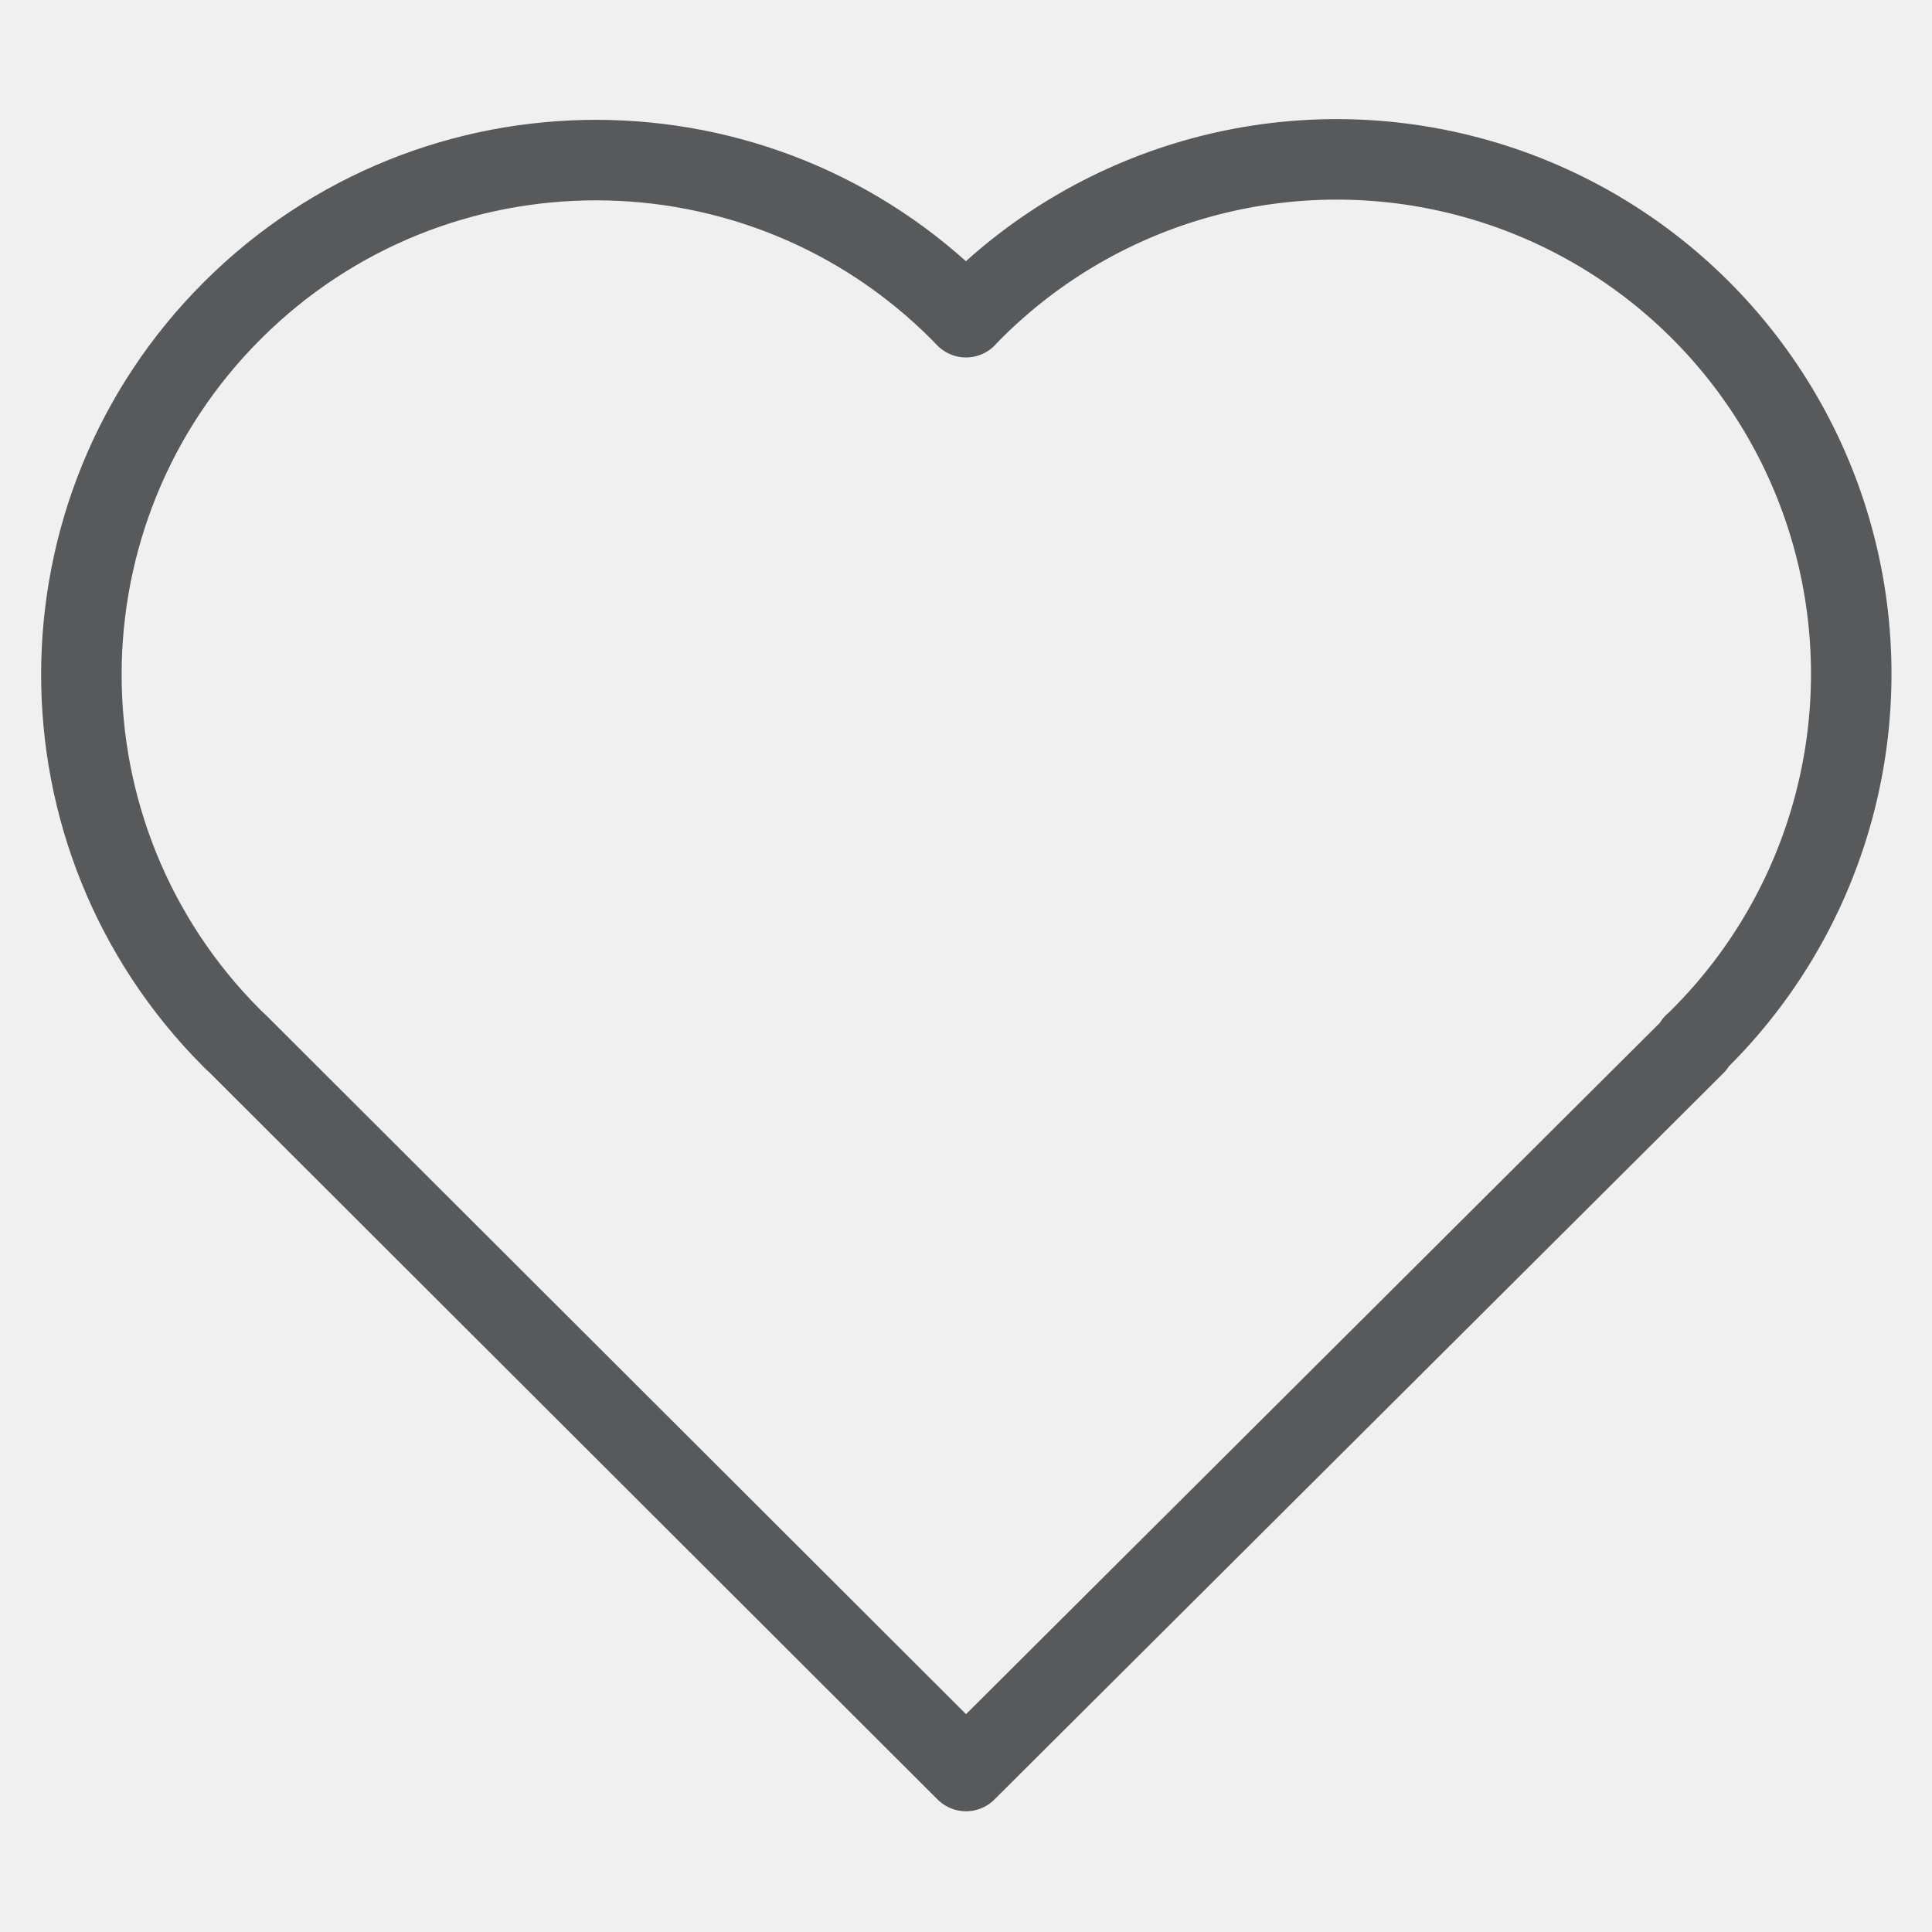
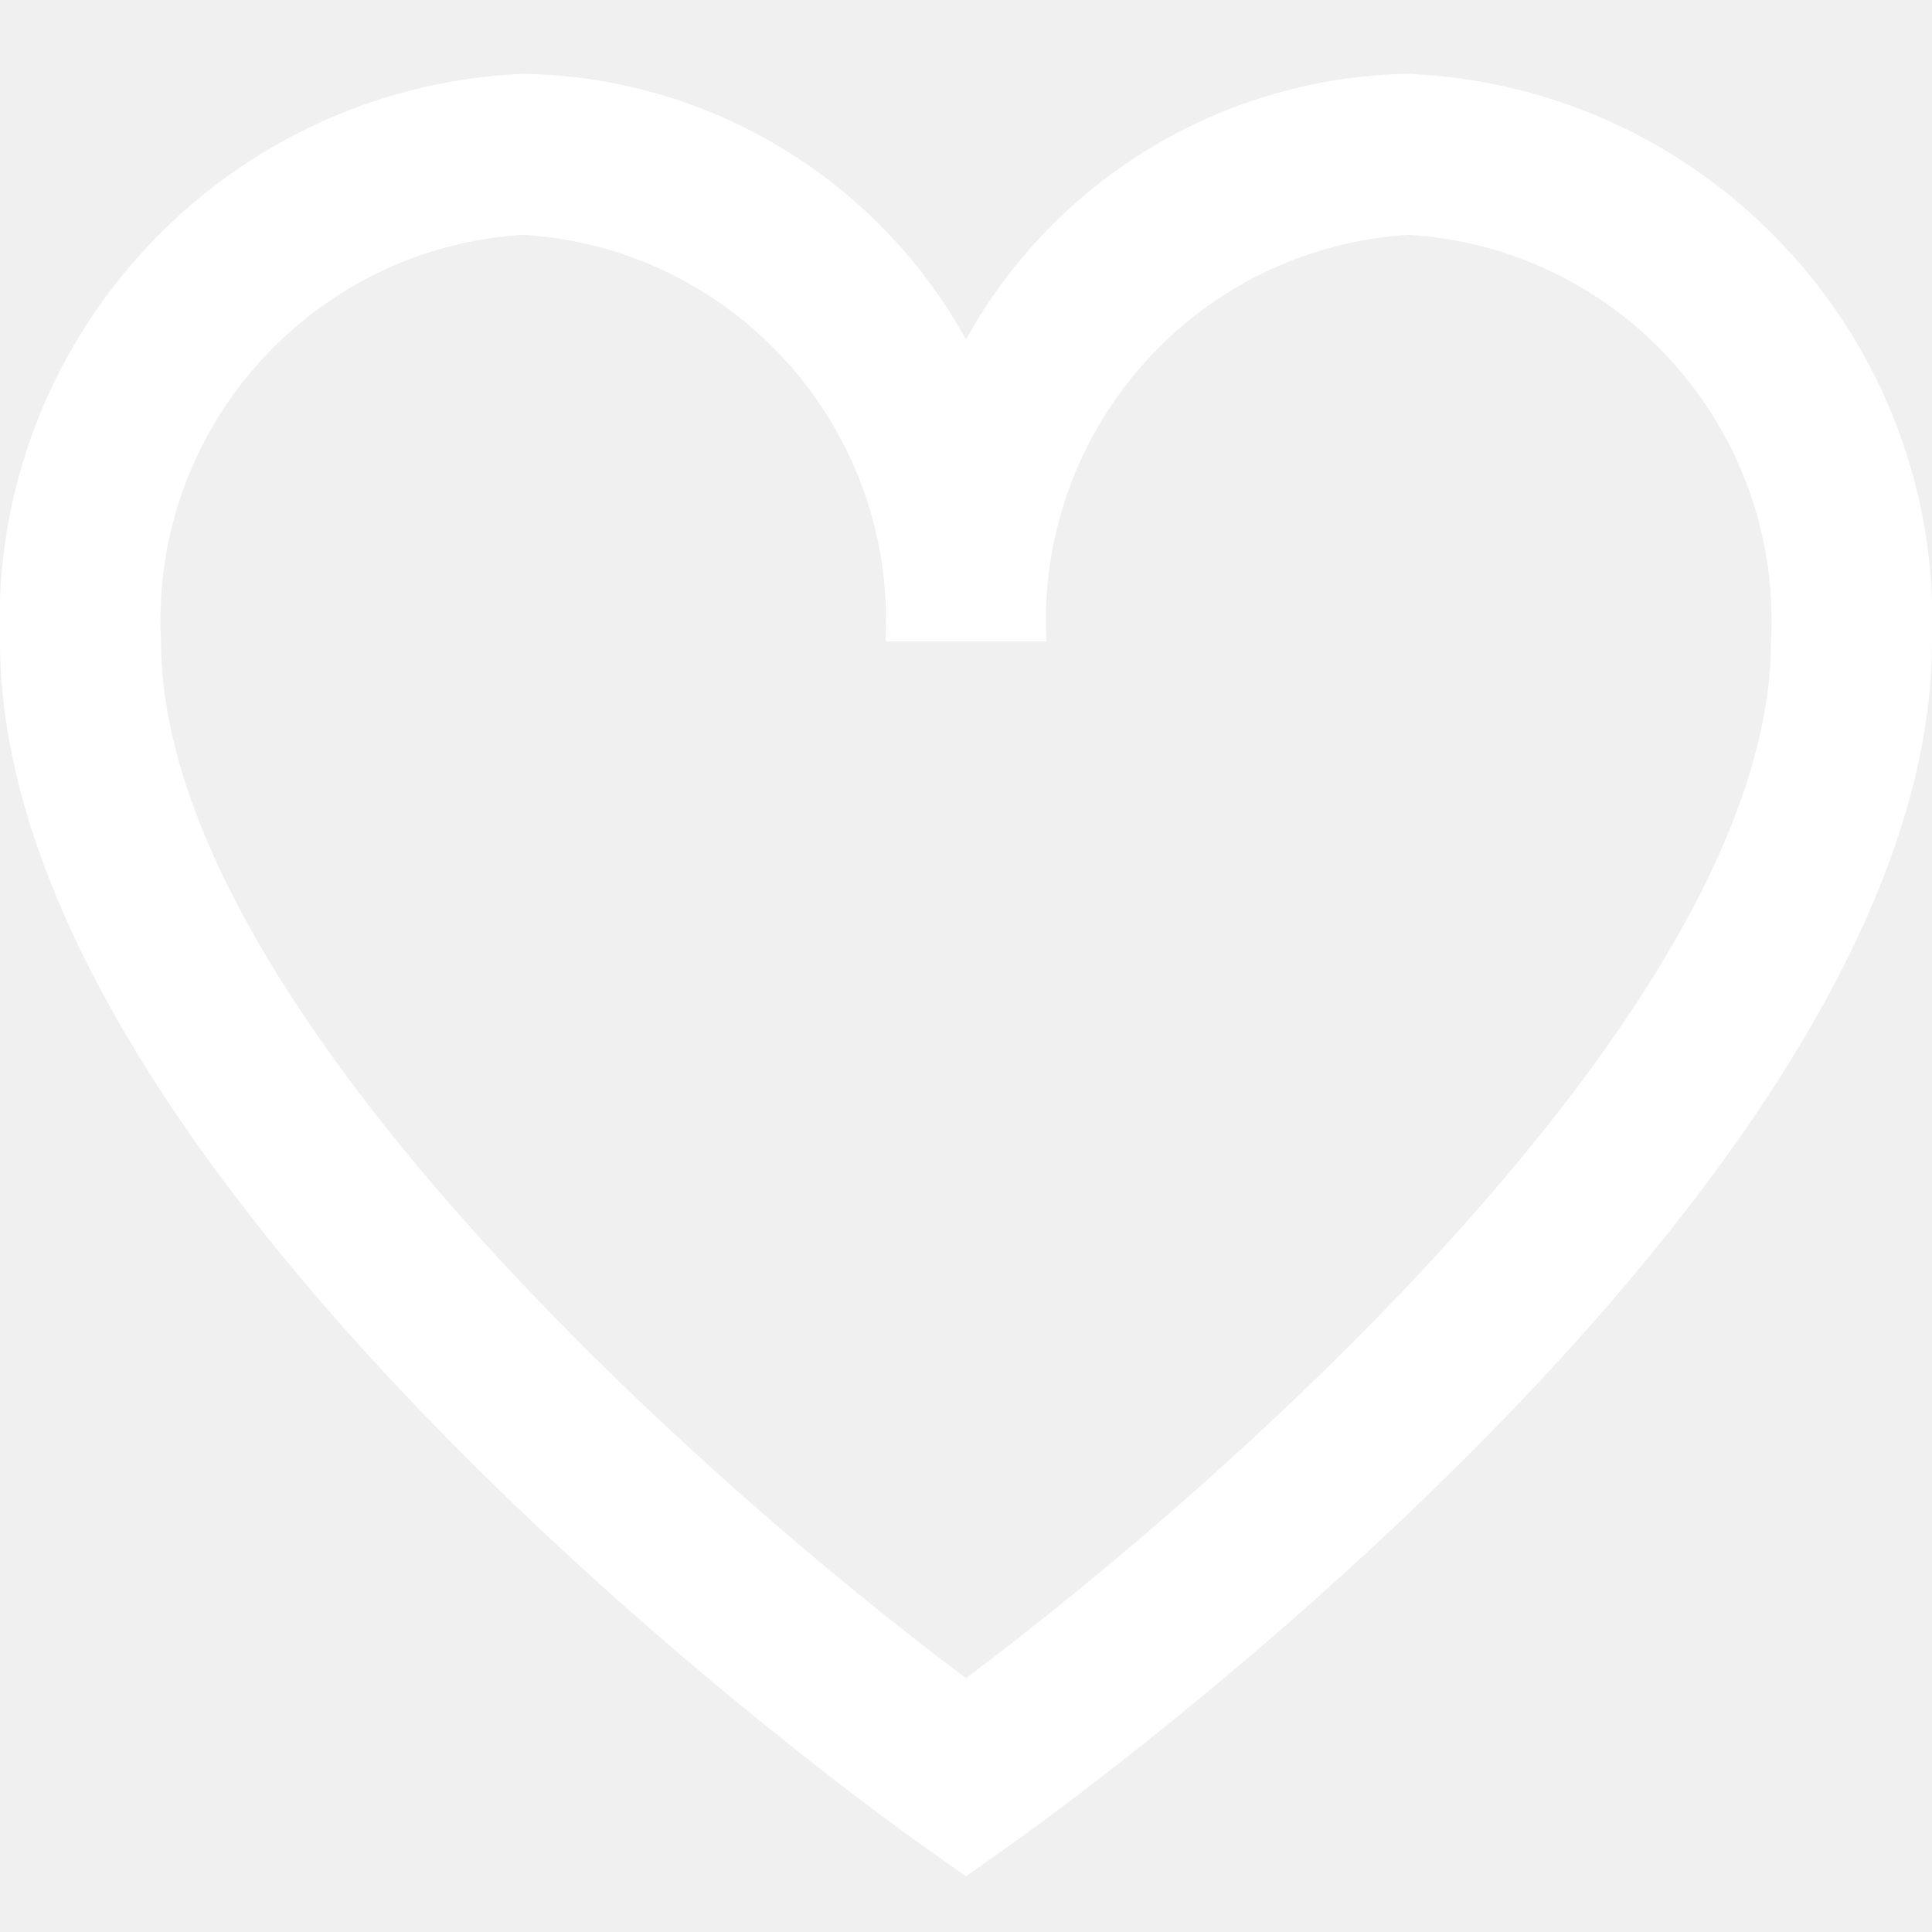
- <svg xmlns="http://www.w3.org/2000/svg" width="96px" height="96px" viewBox="0 0 96 96">
-   <defs>
-     <clipPath id="clip-heart">
-       <rect width="96" height="96" />
-     </clipPath>
-   </defs>
-   <g id="heart" clip-path="url(#clip-heart)">
-     <g id="pills" transform="translate(-116 -232)">
-       <g id="Group_150" data-name="Group 150">
-         <path id="Path_180" data-name="Path 180" d="M164,247.762c-.092-.1-.184-.194-.276-.286A25.568,25.568,0,1,0,127.5,283.57c.1.1.2.2.316.3h0L164,320l36.224-36.093-.041-.041c.112-.092.214-.194.316-.3a25.568,25.568,0,1,0-36.223-36.094C164.184,247.568,164.092,247.66,164,247.762Z" fill="none" stroke="#58595b" stroke-linecap="round" stroke-linejoin="round" stroke-width="4" />
-       </g>
+ <svg xmlns="http://www.w3.org/2000/svg" version="1.1" width="512" height="512" x="0" y="0" viewBox="0 0 24 24" style="enable-background:new 0 0 512 512" xml:space="preserve">
+   <g>
+     <g id="_01_align_center" data-name="01 align center">
+       <path d="M17.5.917a6.4,6.4,0,0,0-5.5,3.3A6.4,6.4,0,0,0,6.5.917,6.8,6.8,0,0,0,0,7.967c0,6.775,10.956,14.6,11.422,14.932l.578.409.578-.409C13.044,22.569,24,14.742,24,7.967A6.8,6.8,0,0,0,17.5.917ZM12,20.846c-3.253-2.43-10-8.4-10-12.879a4.8,4.8,0,0,1,4.5-5.05A4.8,4.8,0,0,1,11,7.967h2a4.8,4.8,0,0,1,4.5-5.05A4.8,4.8,0,0,1,22,7.967C22,12.448,15.253,18.416,12,20.846Z" fill="#ffffff" data-original="#000000" />
    </g>
  </g>
</svg>
